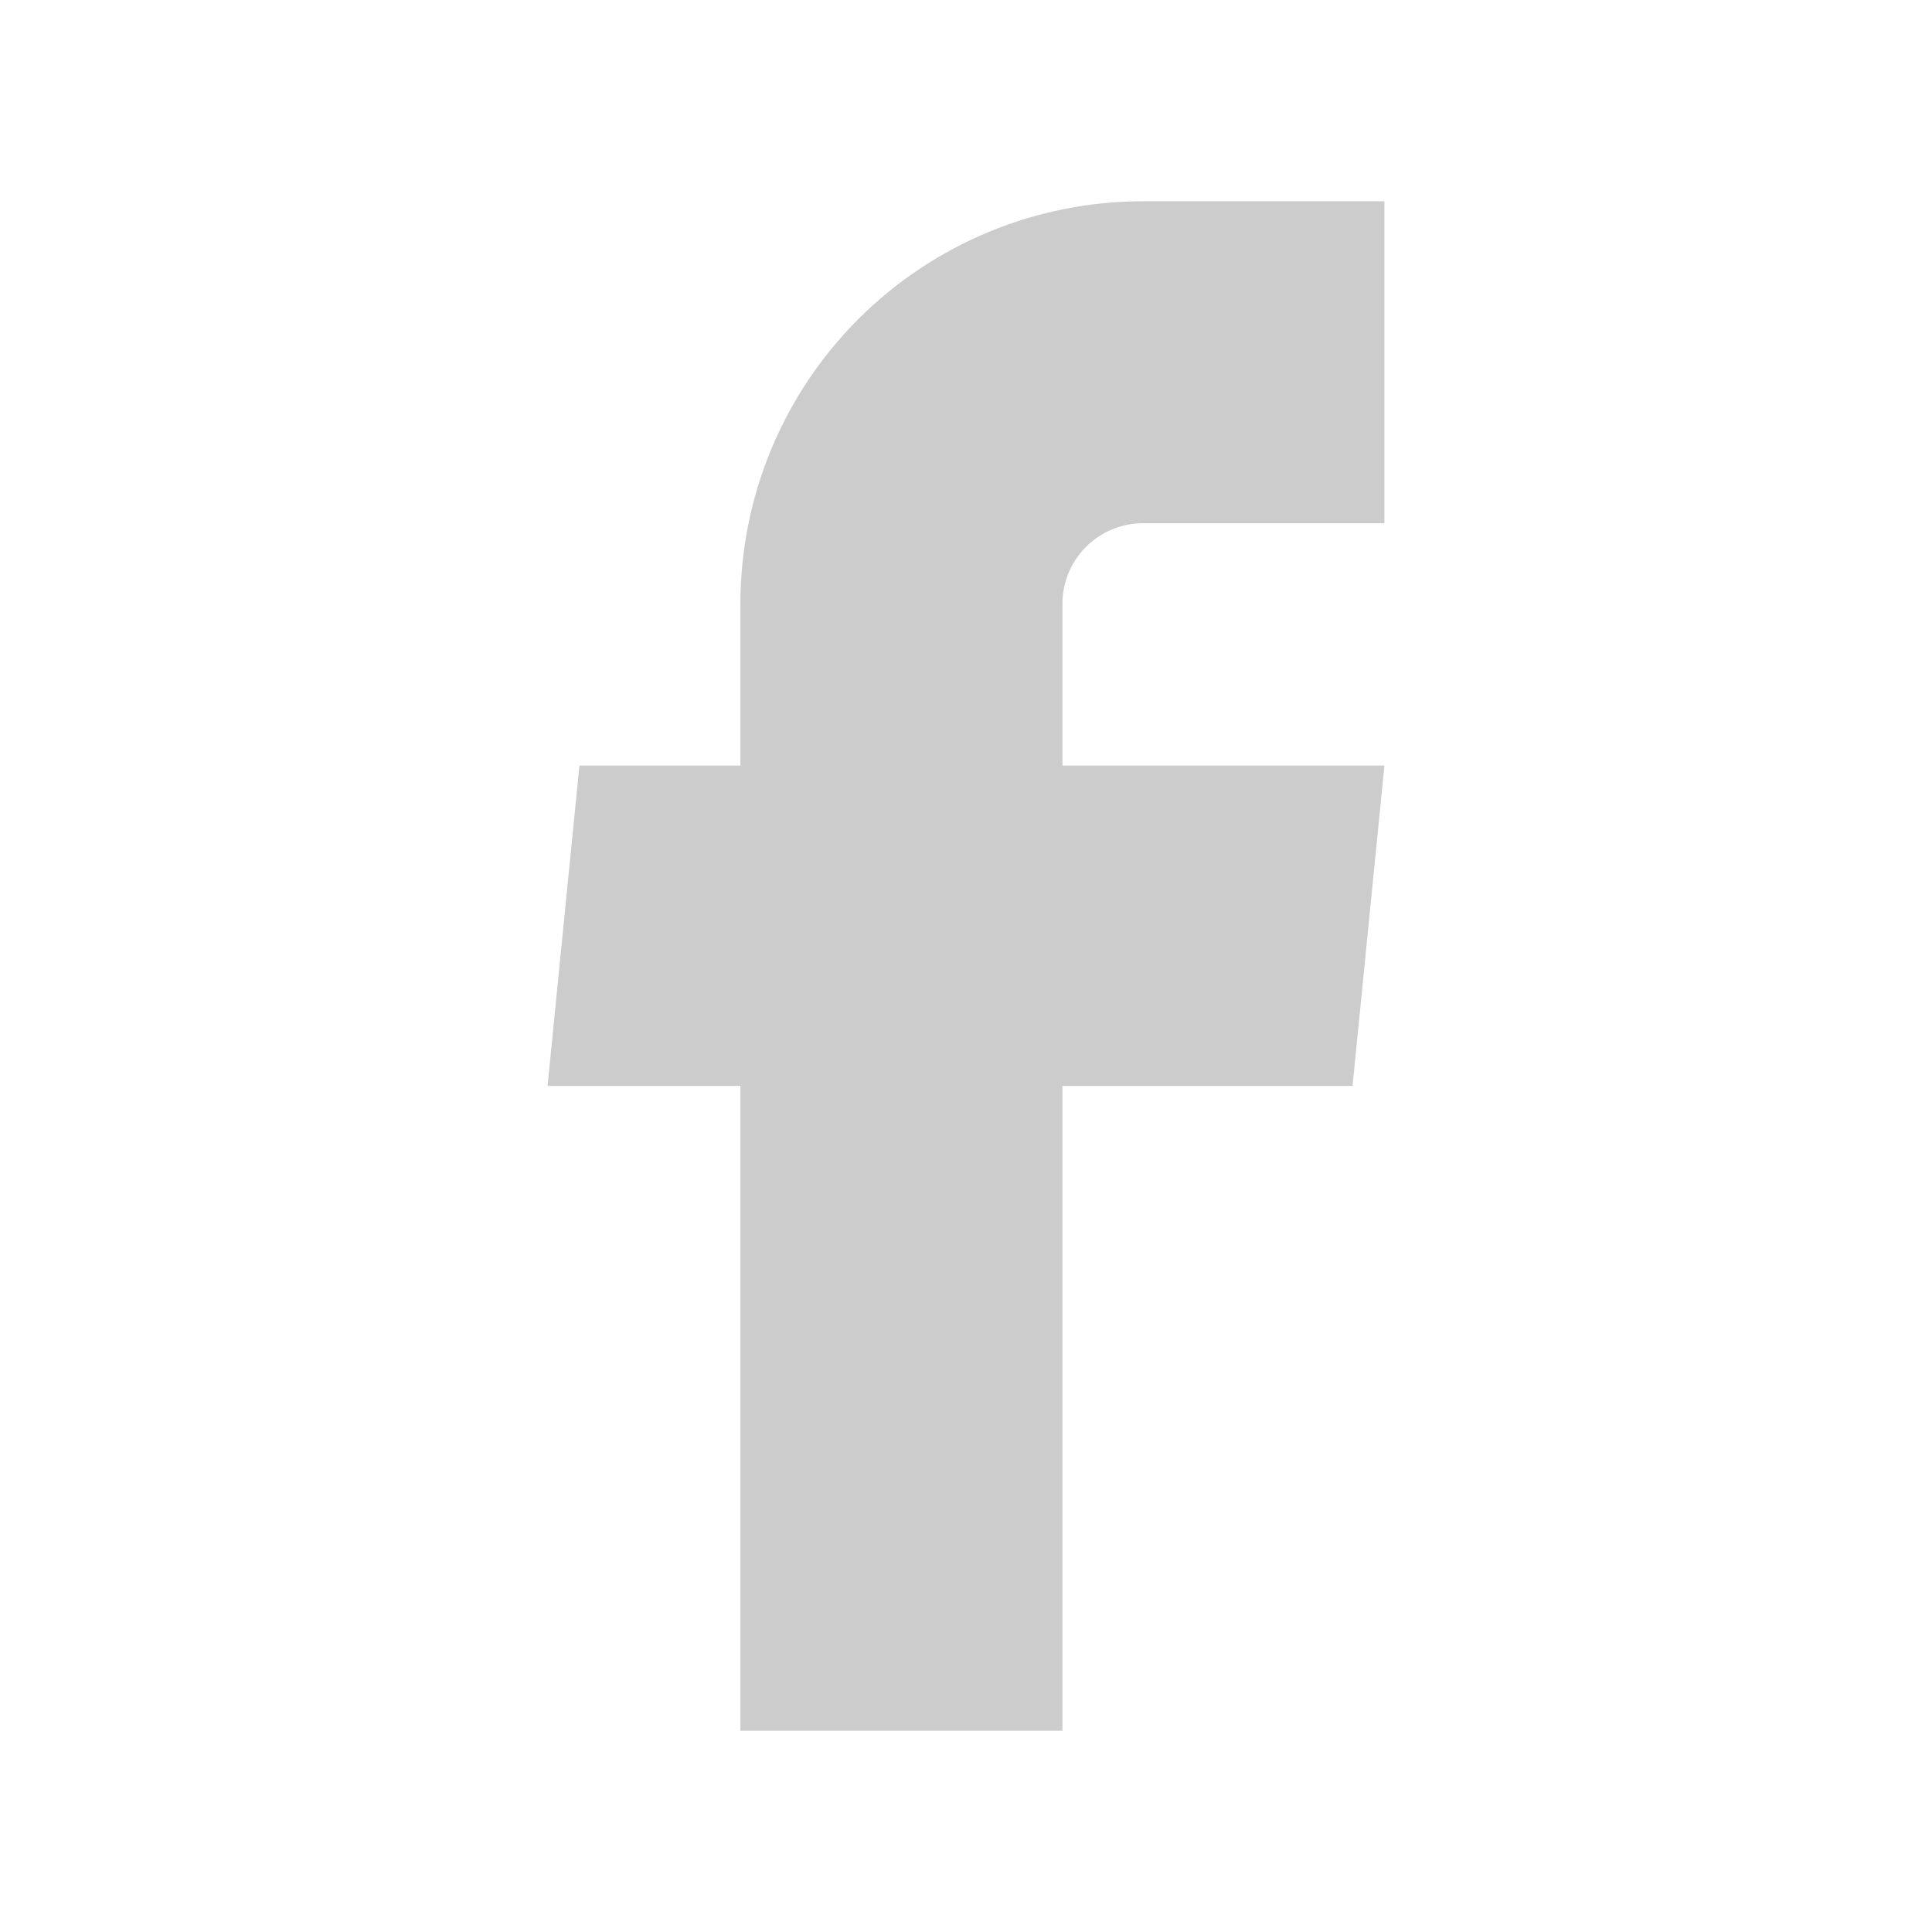
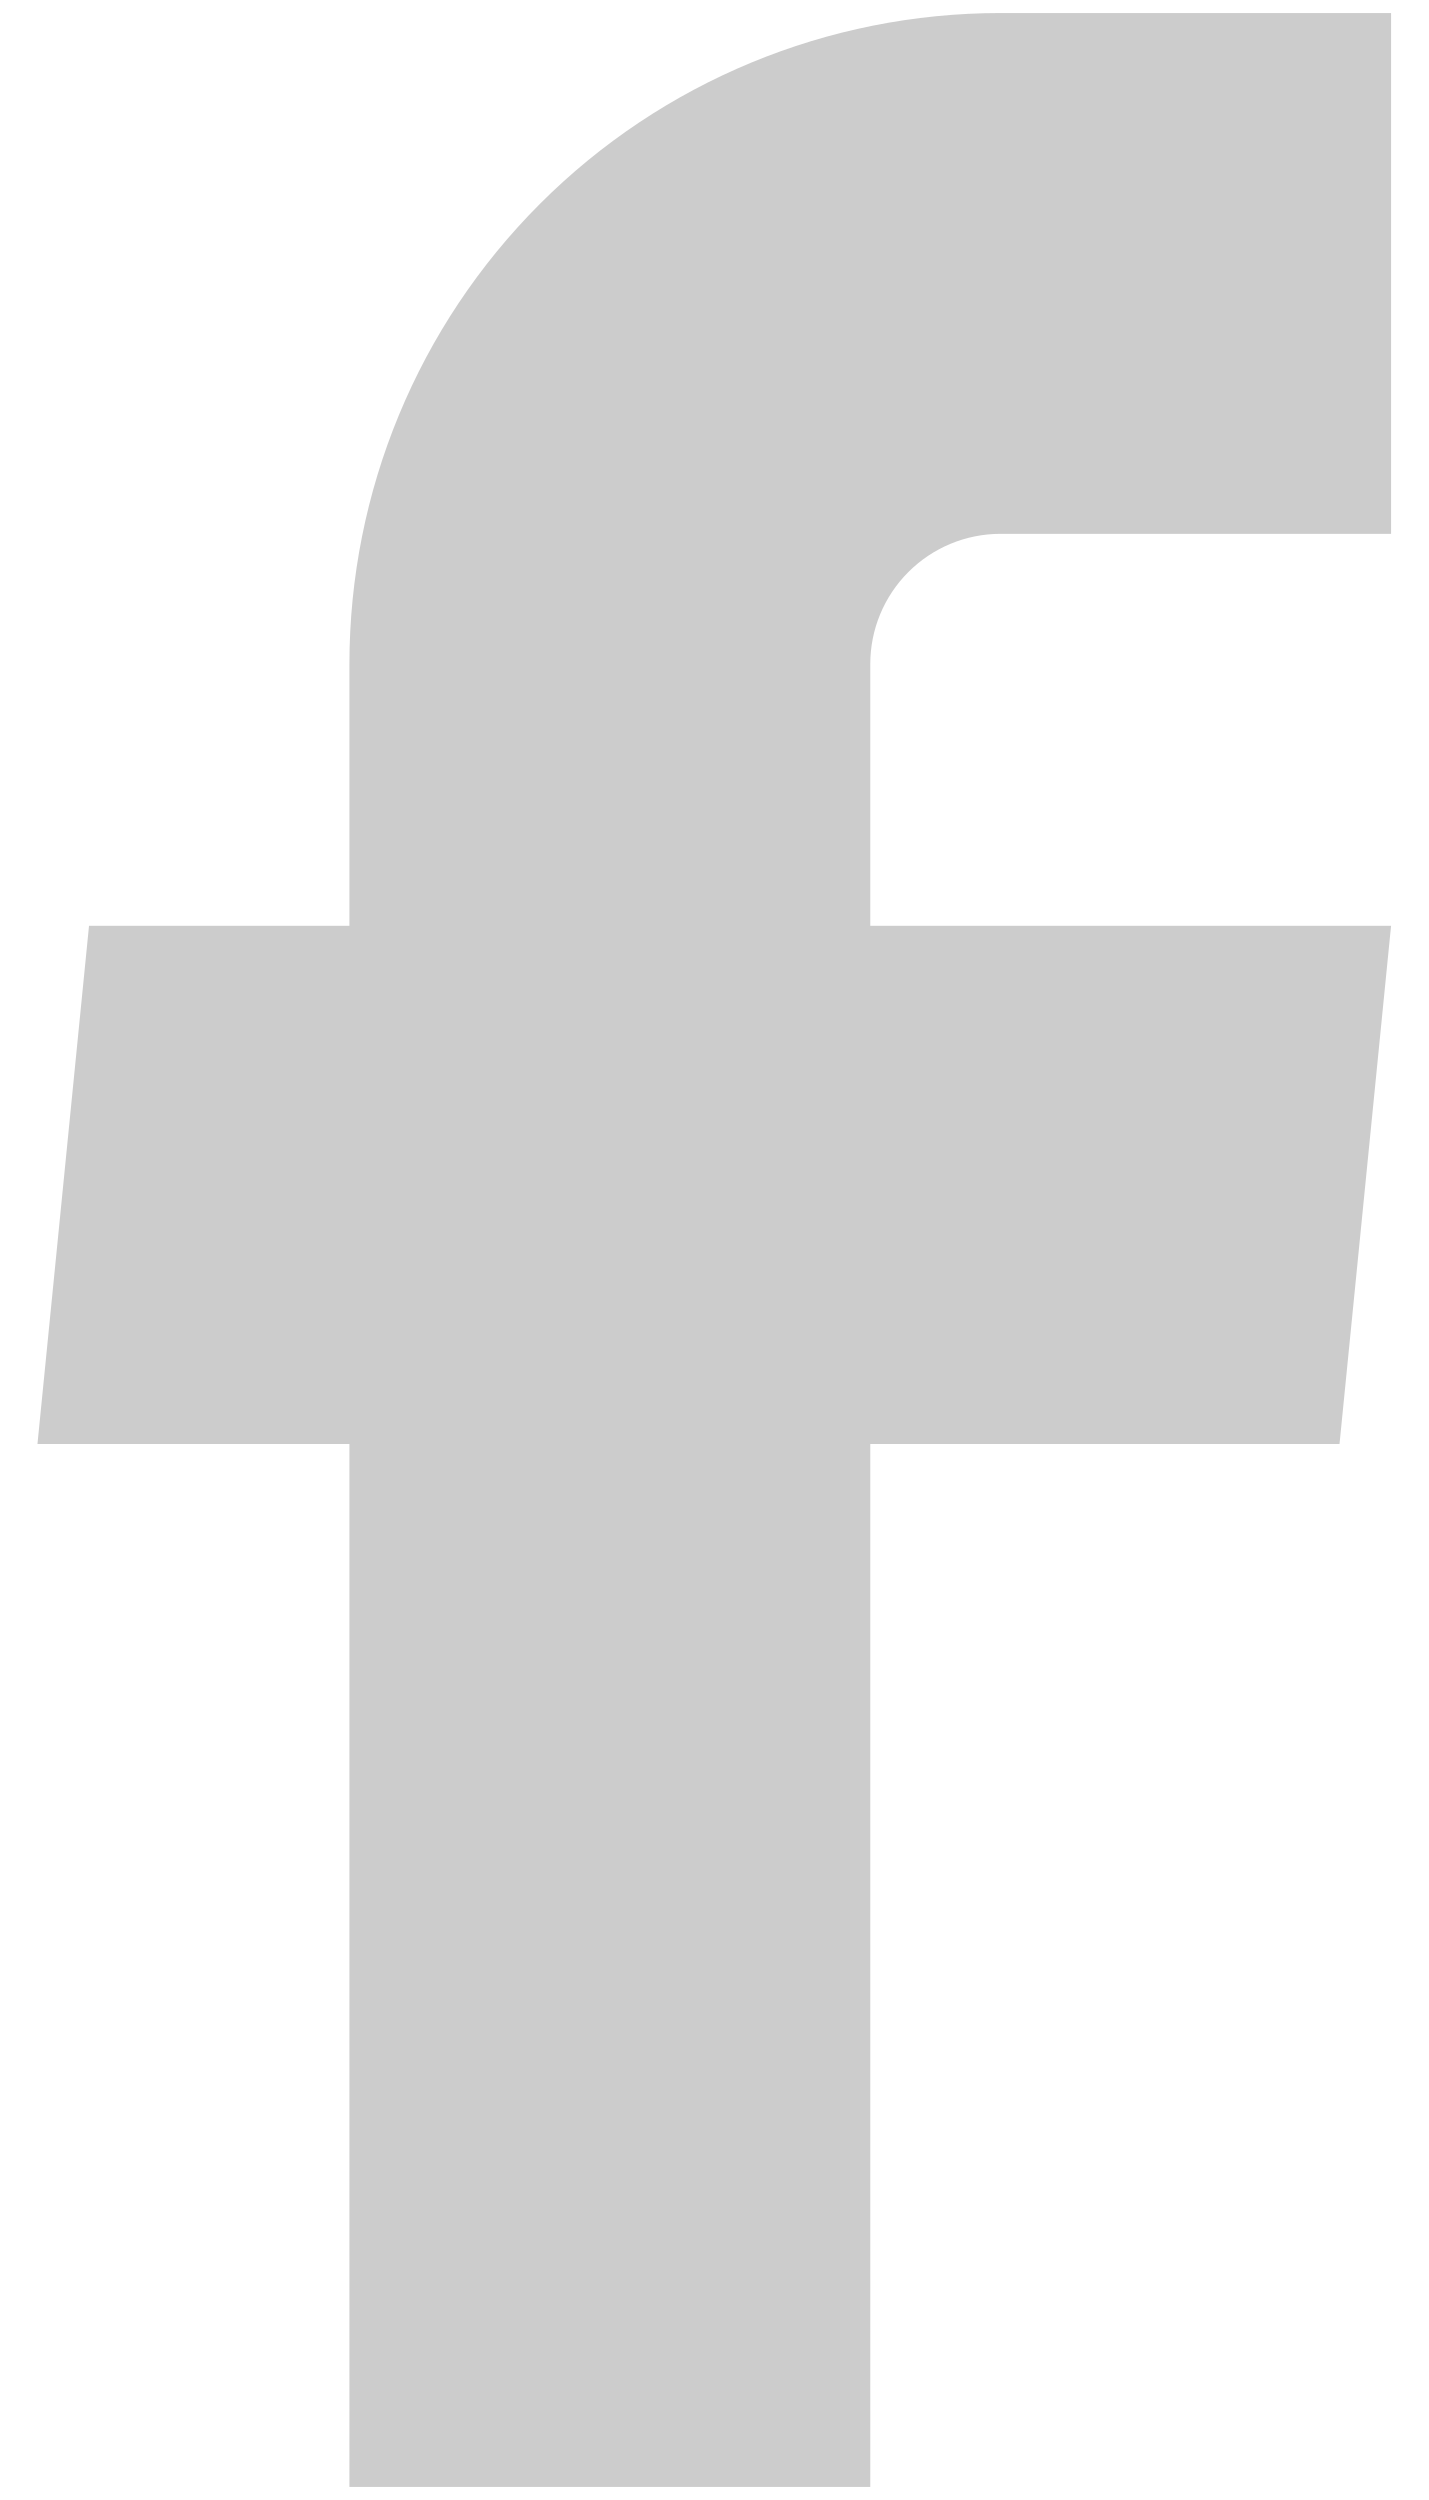
- <svg xmlns="http://www.w3.org/2000/svg" width="70" height="70" viewBox="0 0 70 70" fill="none">
-   <path d="M26.827 62.708H38.494V39.346H49.005L50.16 27.738H38.494V21.875C38.494 21.101 38.801 20.36 39.348 19.813C39.895 19.266 40.637 18.958 41.41 18.958H50.16V7.292H41.41C37.543 7.292 33.833 8.828 31.098 11.563C28.363 14.298 26.827 18.007 26.827 21.875V27.738H20.994L19.839 39.346H26.827V62.708Z" fill="#CCCCCC" />
+ <svg xmlns="http://www.w3.org/2000/svg" width="32" height="56" viewBox="0 0 32 56" fill="none">
+   <path d="M7.827 55.708H19.494V32.346H30.005L31.16 20.738H19.494V14.875C19.494 14.101 19.801 13.36 20.348 12.813C20.895 12.266 21.637 11.958 22.41 11.958H31.16V0.292H22.41C18.543 0.292 14.833 1.828 12.098 4.563C9.363 7.298 7.827 11.007 7.827 14.875V20.738H1.994L0.839 32.346H7.827V55.708Z" fill="#CCCCCC" />
</svg>
